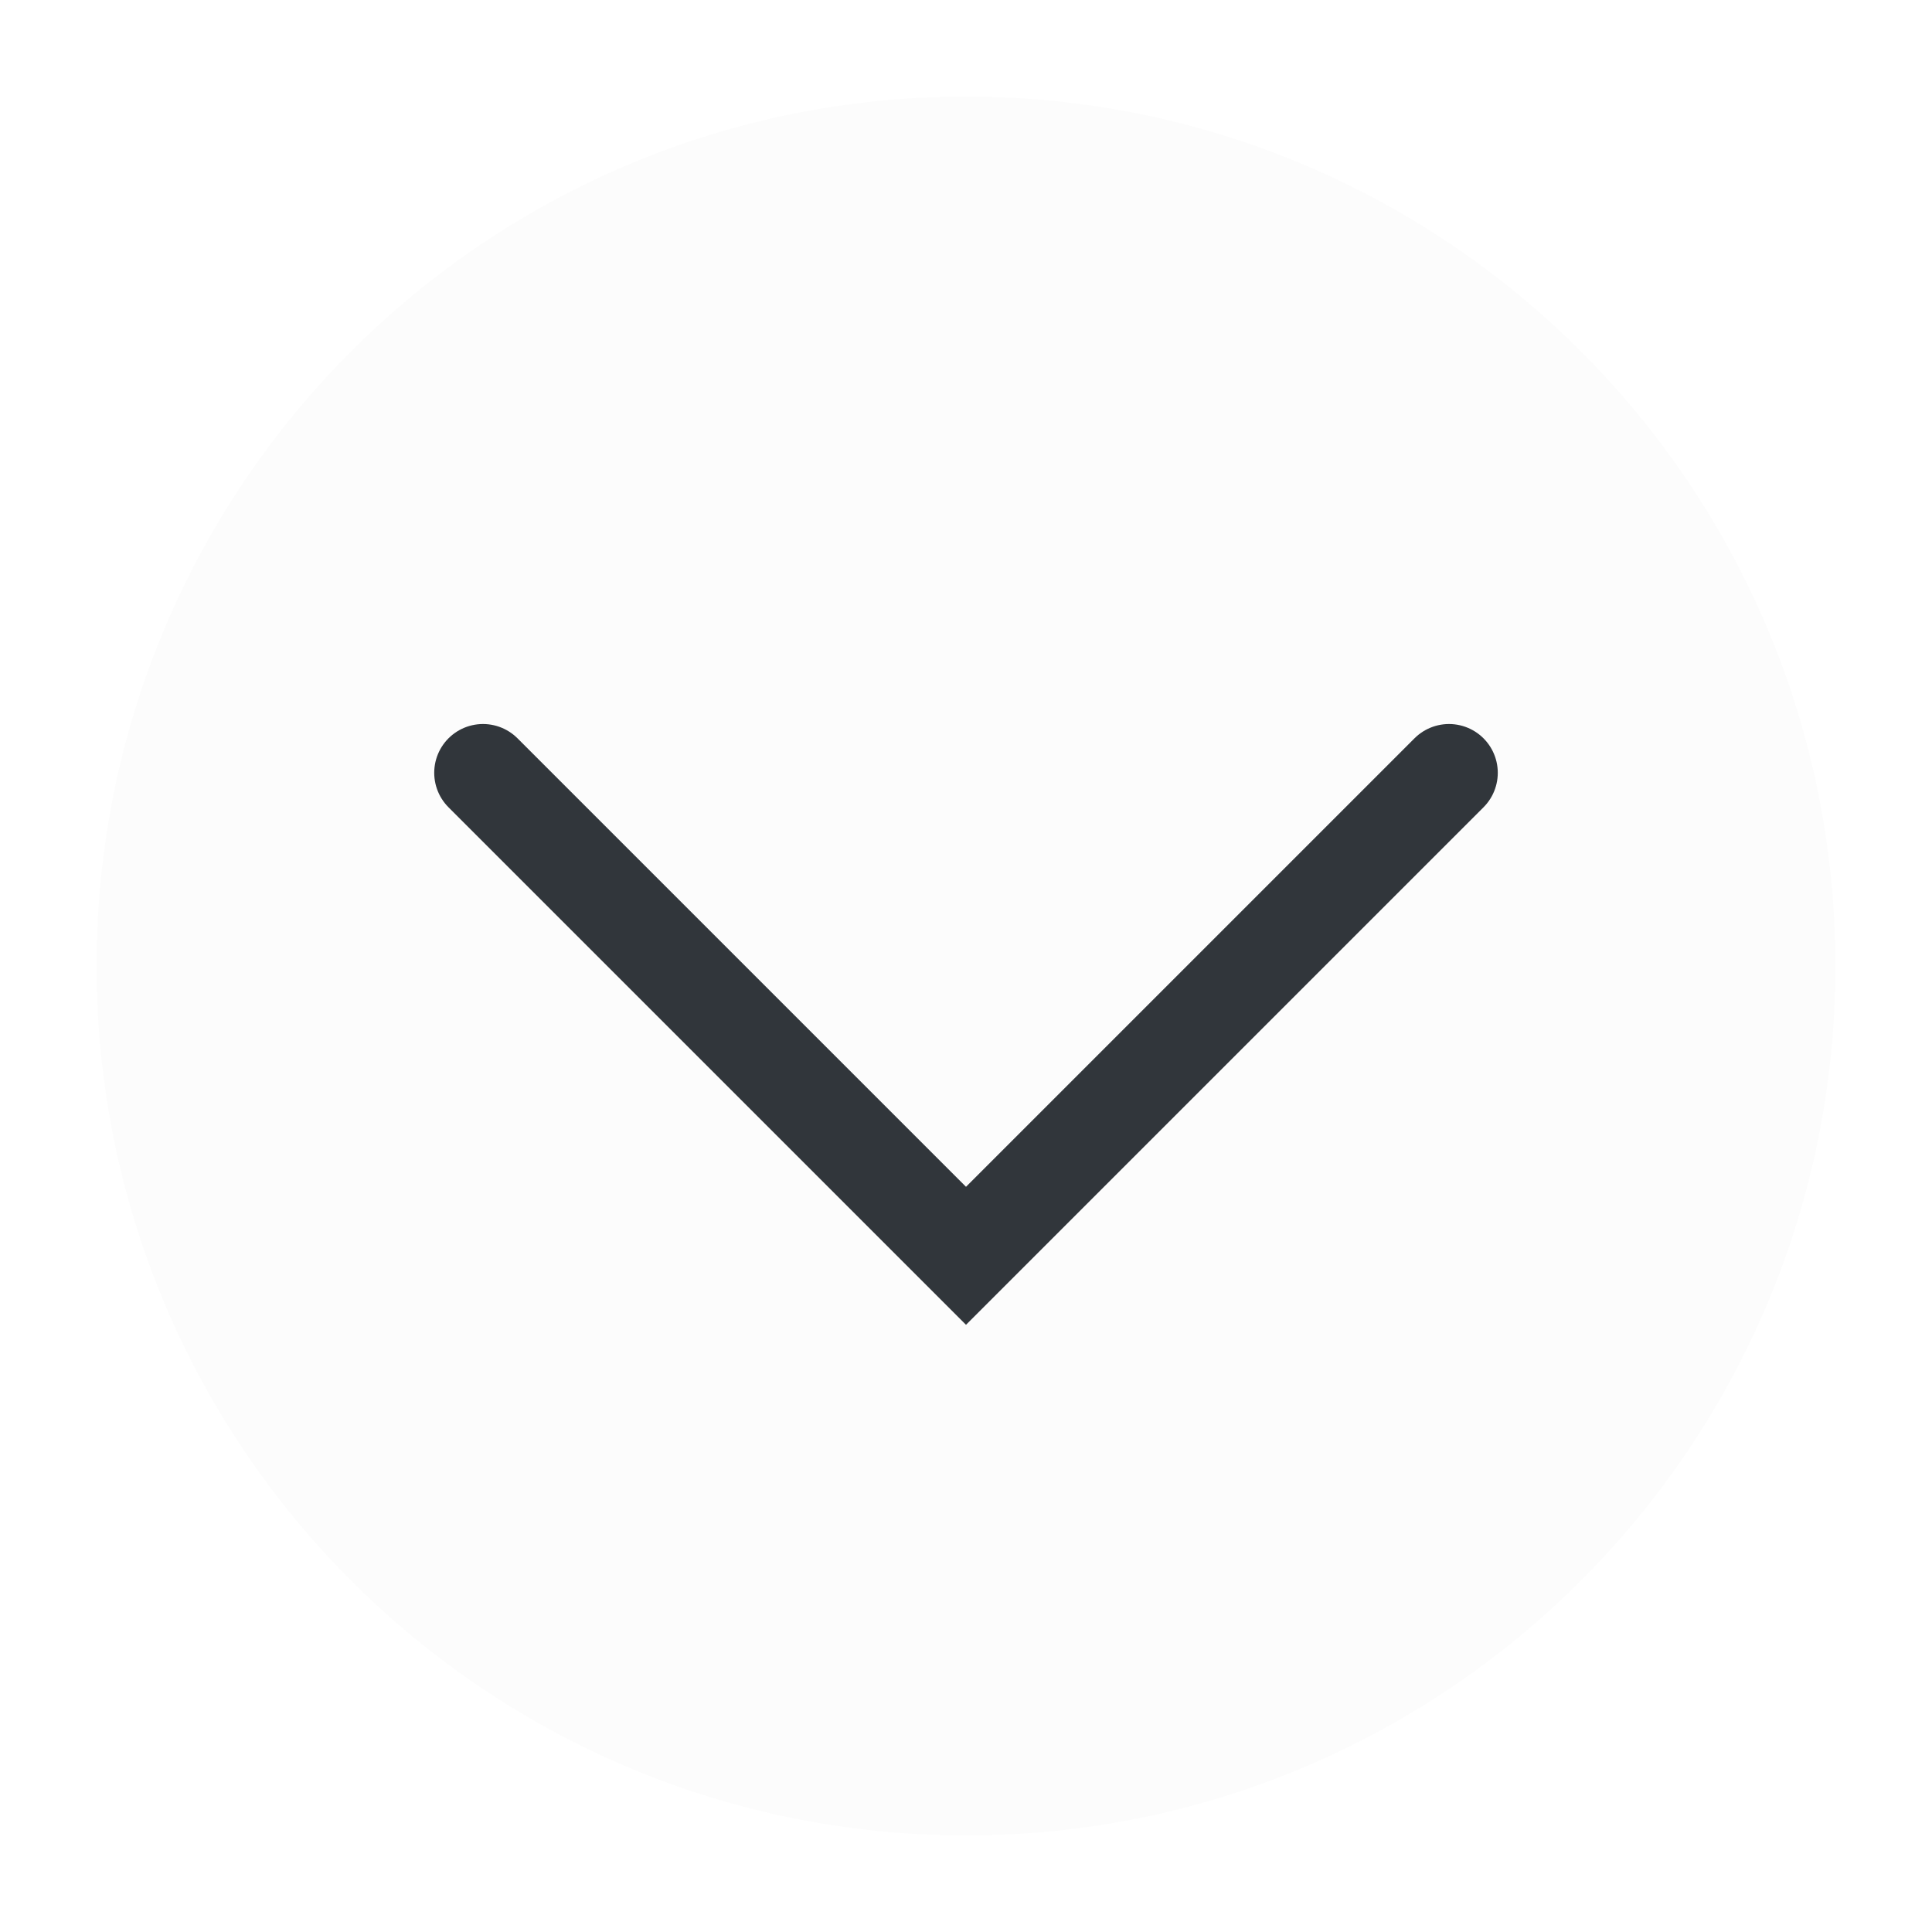
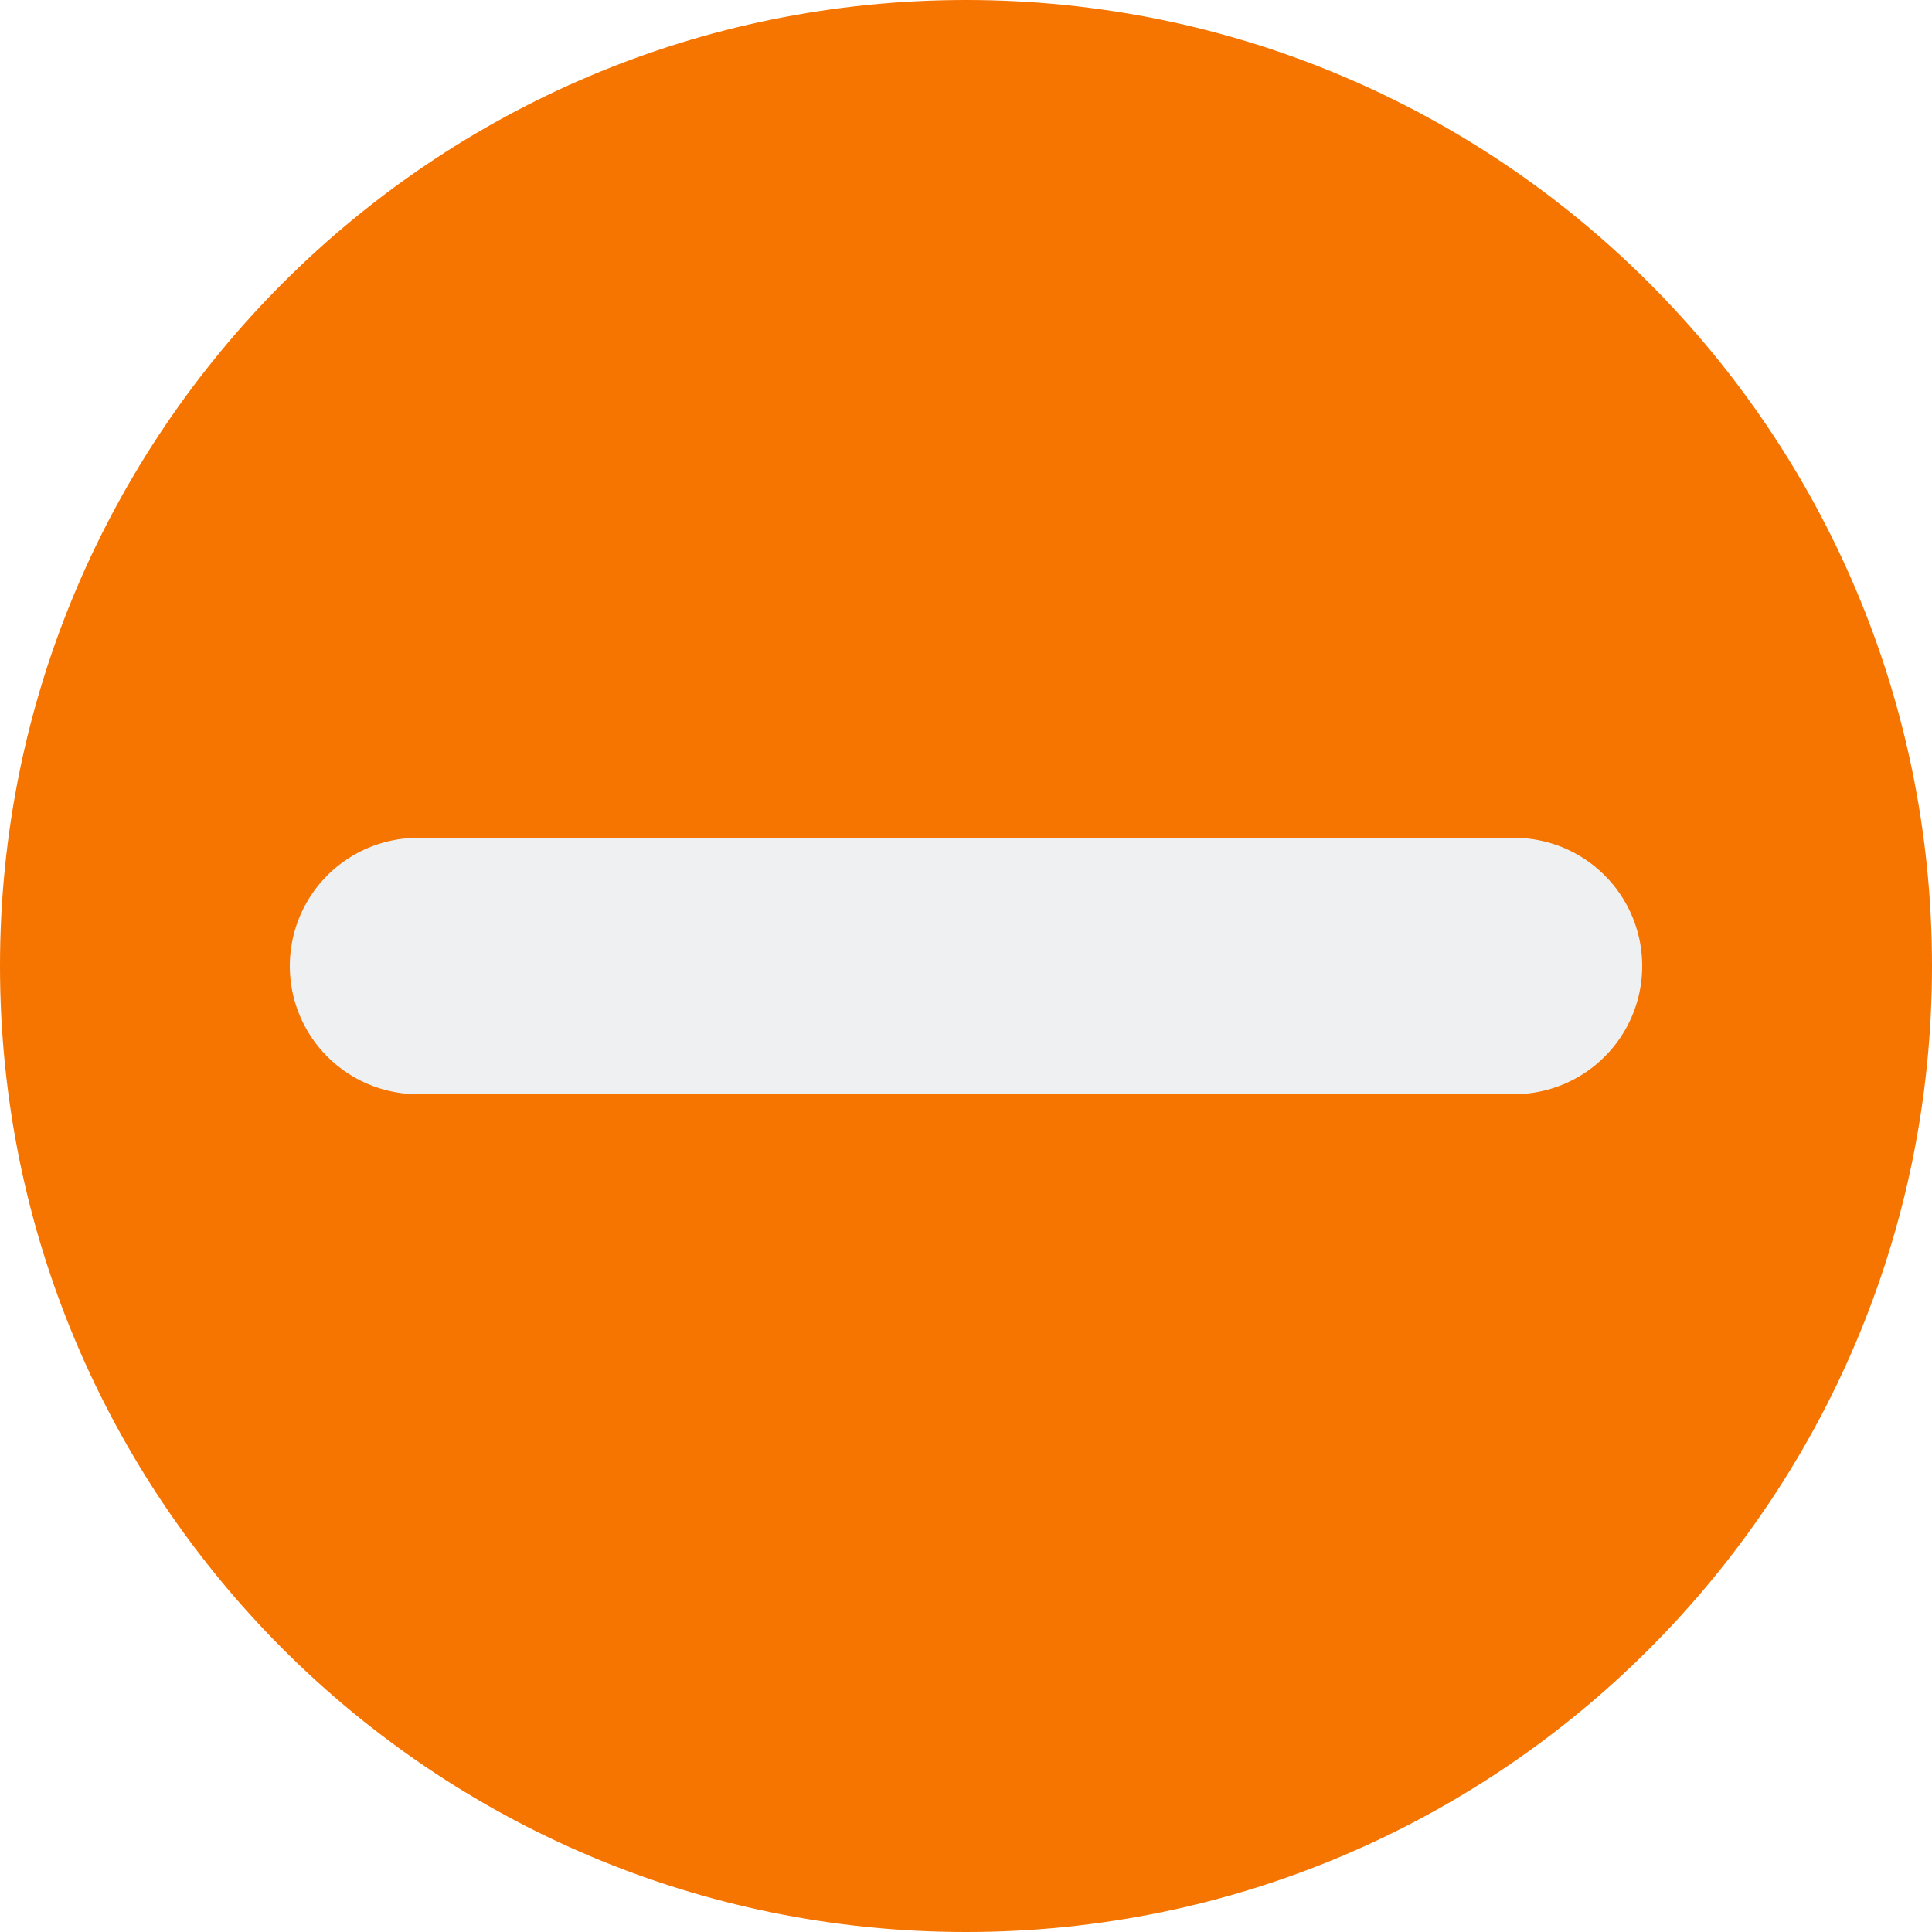
<svg xmlns="http://www.w3.org/2000/svg" viewBox="0 0 50 50" version="1.2" baseProfile="tiny">
  <defs>
</defs>
  <g fill="none" stroke="black" stroke-width="1" fill-rule="evenodd" stroke-linecap="square" stroke-linejoin="bevel">
-     <g fill="#fcfcfc" fill-opacity="1" stroke="none" transform="matrix(2.5,0,0,2.5,2.5,2.5)" font-family="Noto Sans" font-size="10" font-weight="400" font-style="normal">
-       <circle cx="9" cy="9" r="9" />
+     <g fill="#f67400" fill-opacity="1" stroke="none" transform="matrix(0.0552956,0,0,-0.0552959,-0.969795,49.6405)" font-family="Noto Sans" font-size="10" font-weight="400" font-style="normal">
+       <path vector-effect="none" fill-rule="nonzero" d="M469.653,-6.502 C719.35,-6.502 921.769,195.917 921.769,445.614 C921.769,695.306 719.35,897.725 469.653,897.725 C219.958,897.725 17.538,695.306 17.538,445.614 C17.538,195.917 219.958,-6.502 469.653,-6.502 " />
    </g>
-     <g fill="none" stroke="#31363b" stroke-opacity="1" stroke-width="1.01" stroke-linecap="round" stroke-linejoin="miter" stroke-miterlimit="2" transform="matrix(2.5,0,0,2.5,2.5,2.5)" font-family="Noto Sans" font-size="10" font-weight="400" font-style="normal">
-       <polyline fill="none" vector-effect="none" points="4,7 9,12 14,7 " />
+     <g fill="#eff0f1" fill-opacity="1" stroke="none" transform="matrix(0.0552956,0,0,-0.0552959,-0.969795,49.6405)" font-family="Noto Sans" font-size="10" font-weight="400" font-style="normal">
+       <path vector-effect="none" fill-rule="evenodd" d="M213.173,445.607 L726.137,445.607" />
+     </g>
+     <g fill="none" stroke="#eff0f1" stroke-opacity="1" stroke-width="120" stroke-linecap="round" stroke-linejoin="miter" stroke-miterlimit="4" transform="matrix(0.0552956,0,0,-0.0552959,-0.969795,49.6405)" font-family="Noto Sans" font-size="10" font-weight="400" font-style="normal">
+       <path vector-effect="none" fill-rule="evenodd" d="M213.173,445.607 L726.137,445.607" />
    </g>
    <g fill="none" stroke="#000000" stroke-opacity="1" stroke-width="1" stroke-linecap="square" stroke-linejoin="bevel" transform="matrix(1,0,0,1,0,0)" font-family="Noto Sans" font-size="10" font-weight="400" font-style="normal">
</g>
  </g>
</svg>
